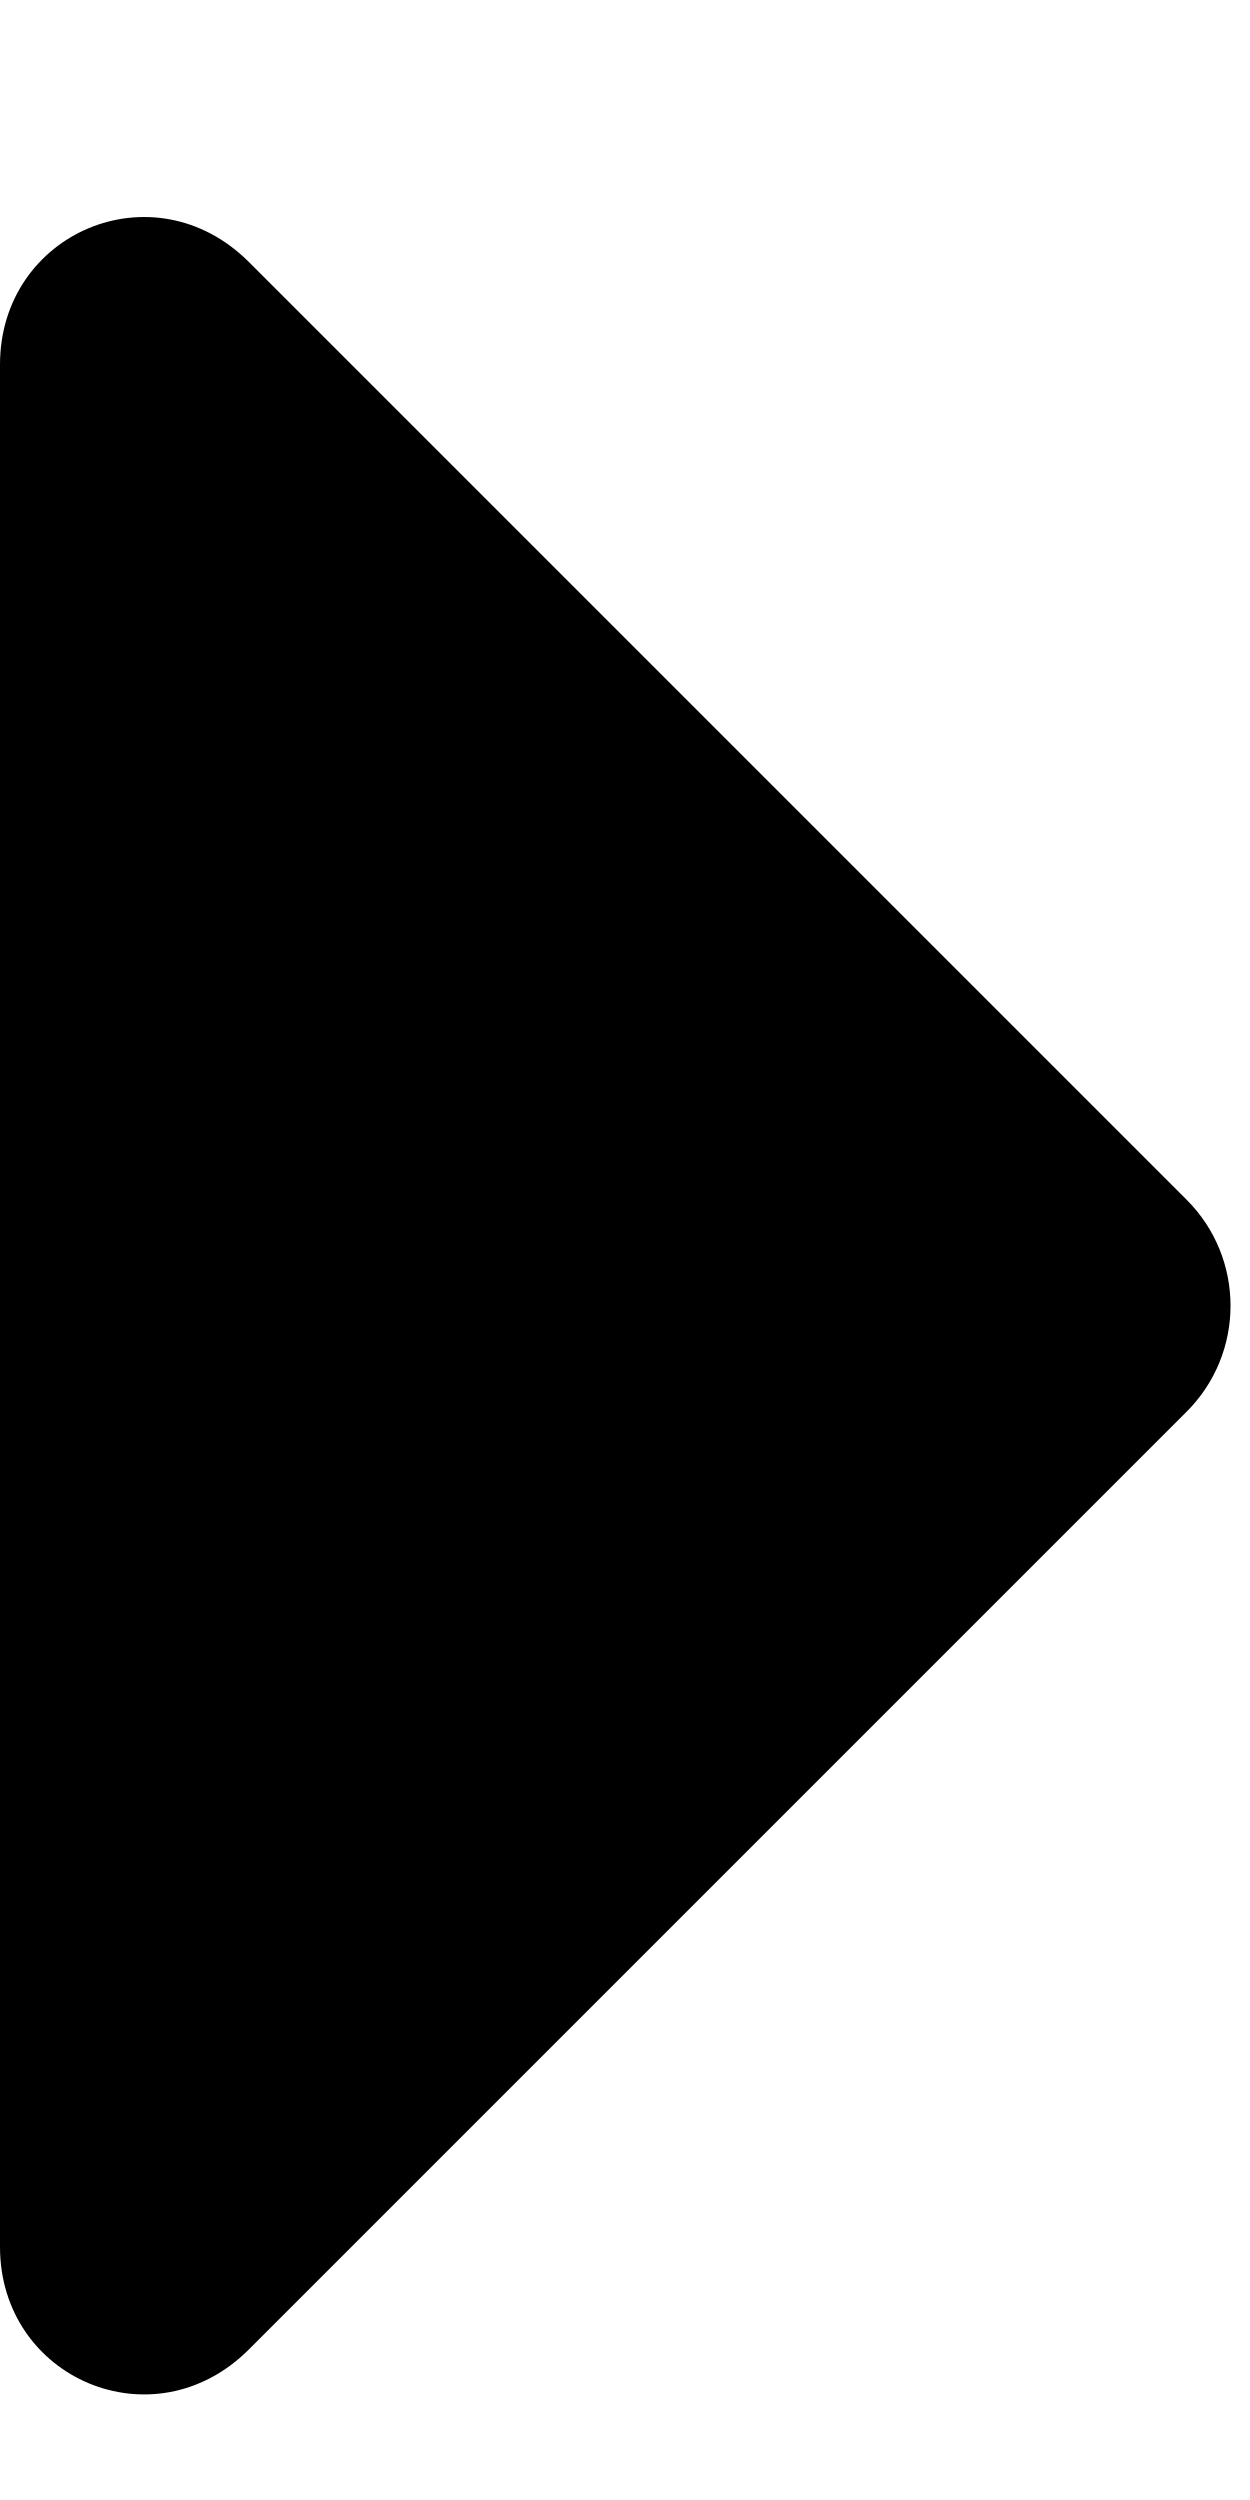
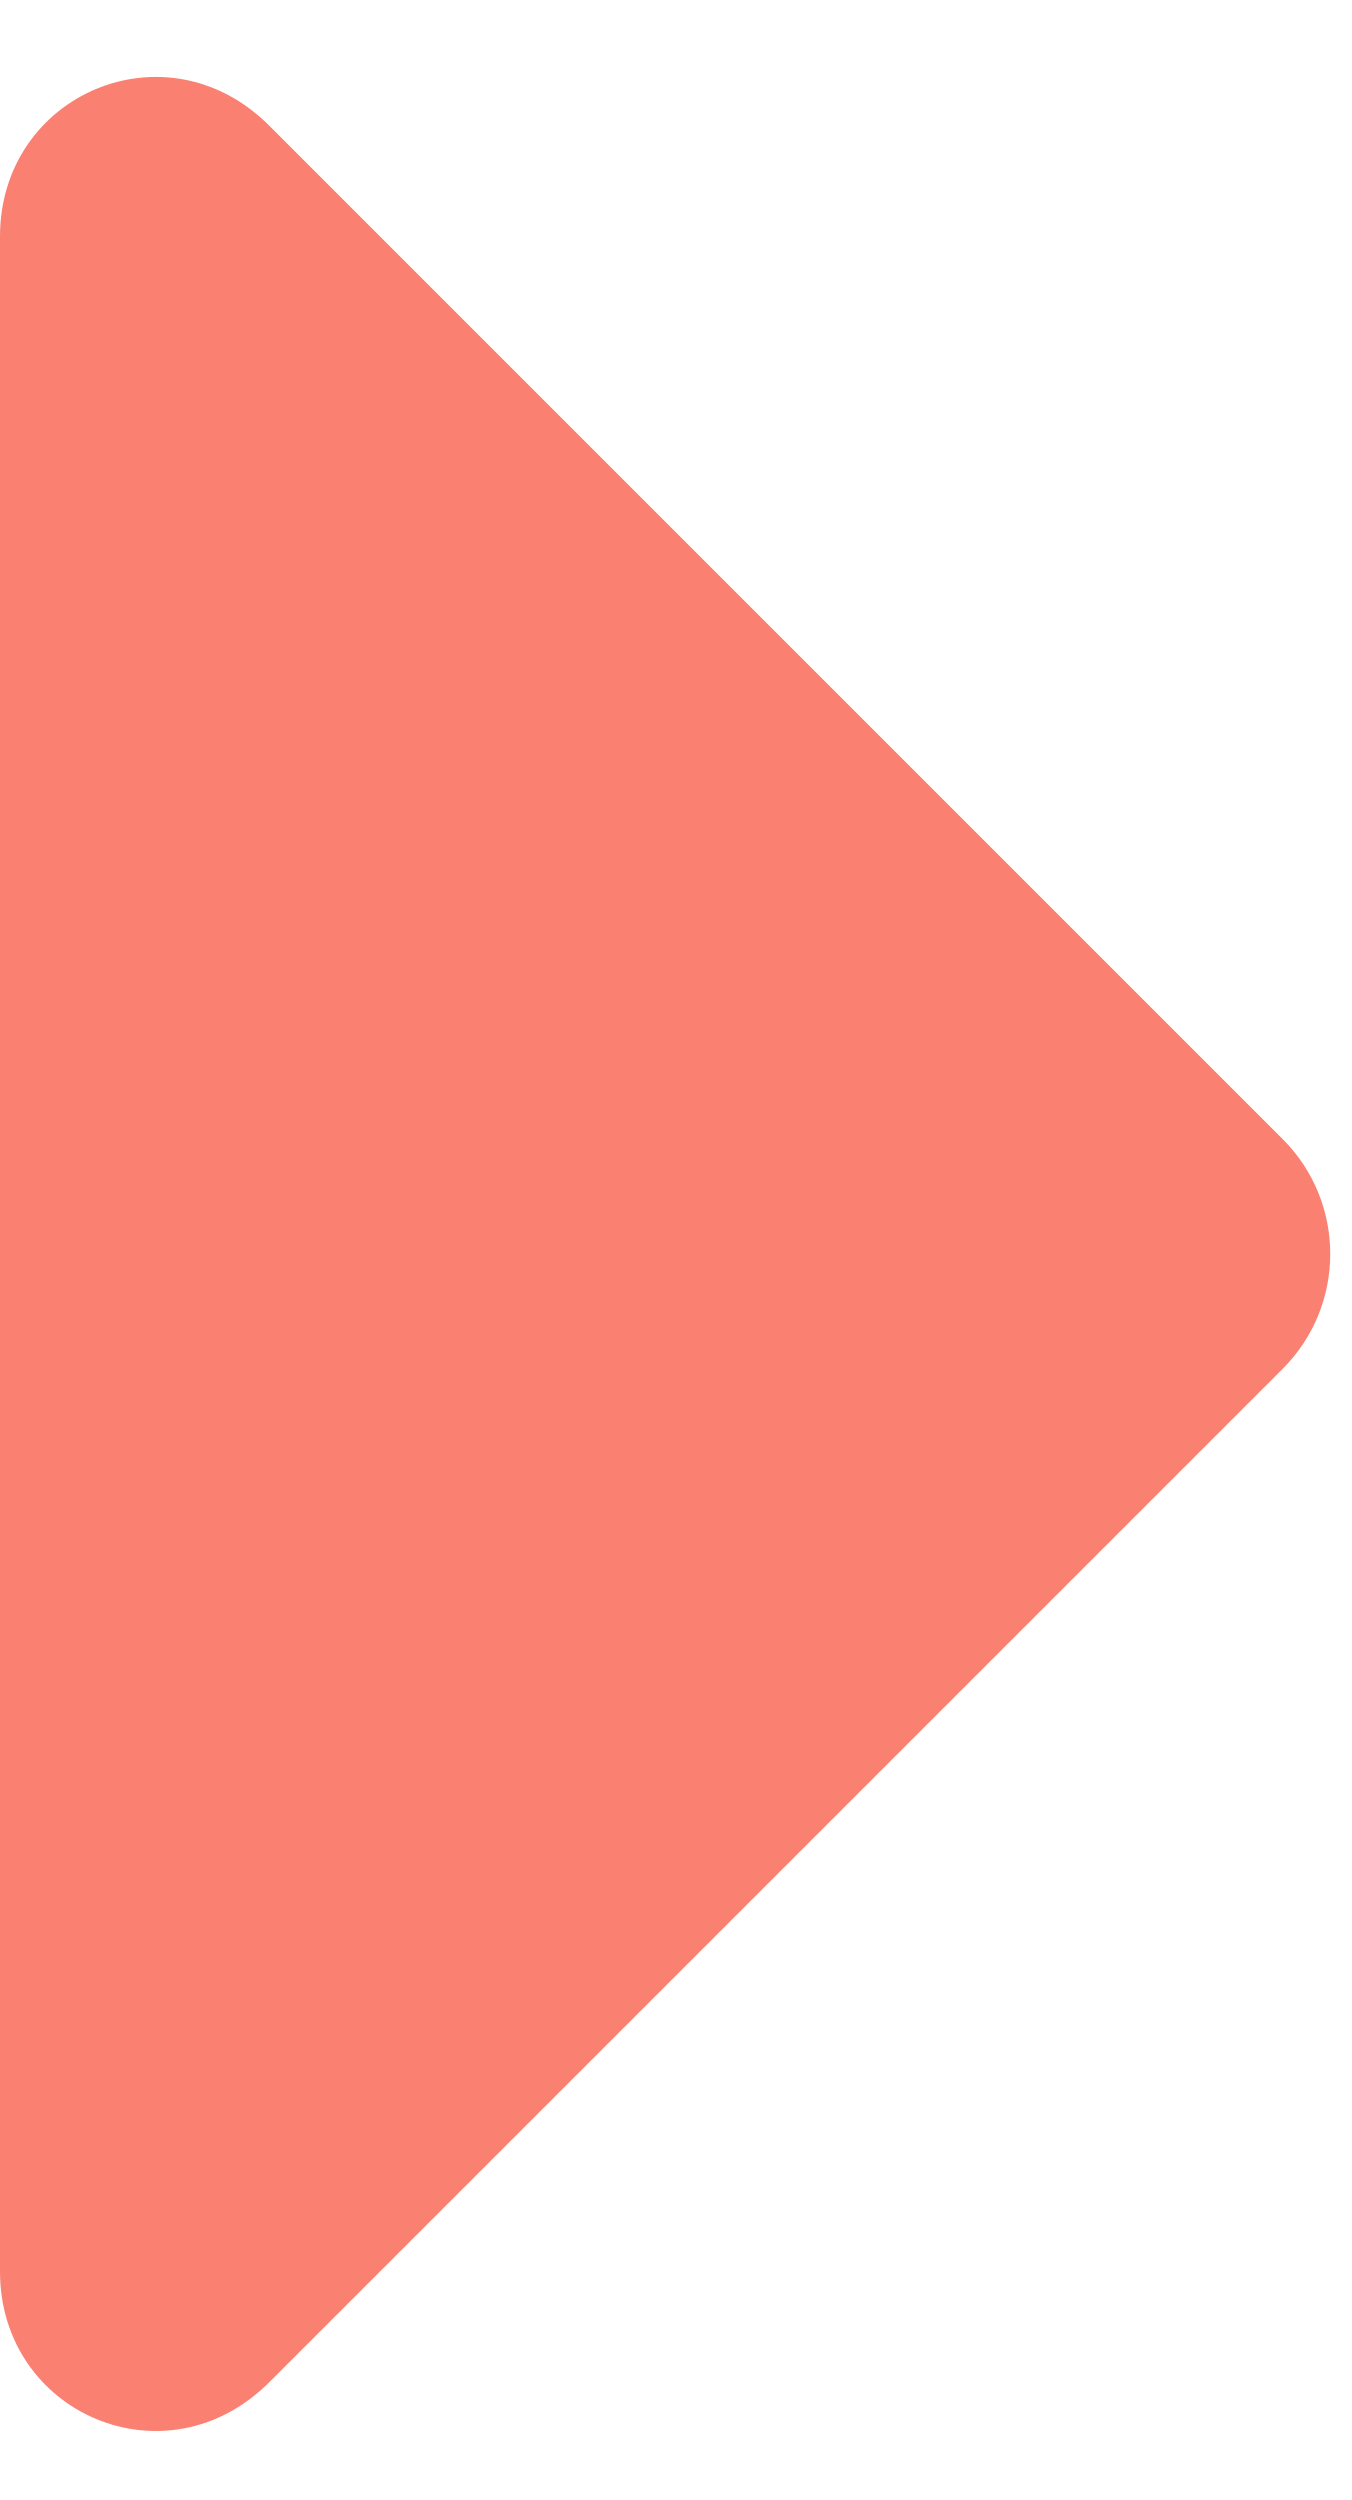
- <svg xmlns="http://www.w3.org/2000/svg" width="6" height="12" viewBox="0 0 6 12" fill="none">
-   <path d="M0 10.785C0 11.418 0.738 11.734 1.195 11.277L5.695 6.777C5.977 6.496 5.977 6.039 5.695 5.758L1.195 1.258C0.738 0.801 0 1.117 0 1.75L0 10.785Z" fill="black" />
+ <svg xmlns="http://www.w3.org/2000/svg" width="20" height="37" viewBox="0 0 20 37" fill="none">
+   <path d="M0 33.617C0 35.727 2.461 36.781 3.984 35.258L18.984 20.258C19.922 19.32 19.922 17.797 18.984 16.859L3.984 1.859C2.461 0.336 0 1.391 0 3.5L0 33.617Z" fill="salmon" />
</svg>
